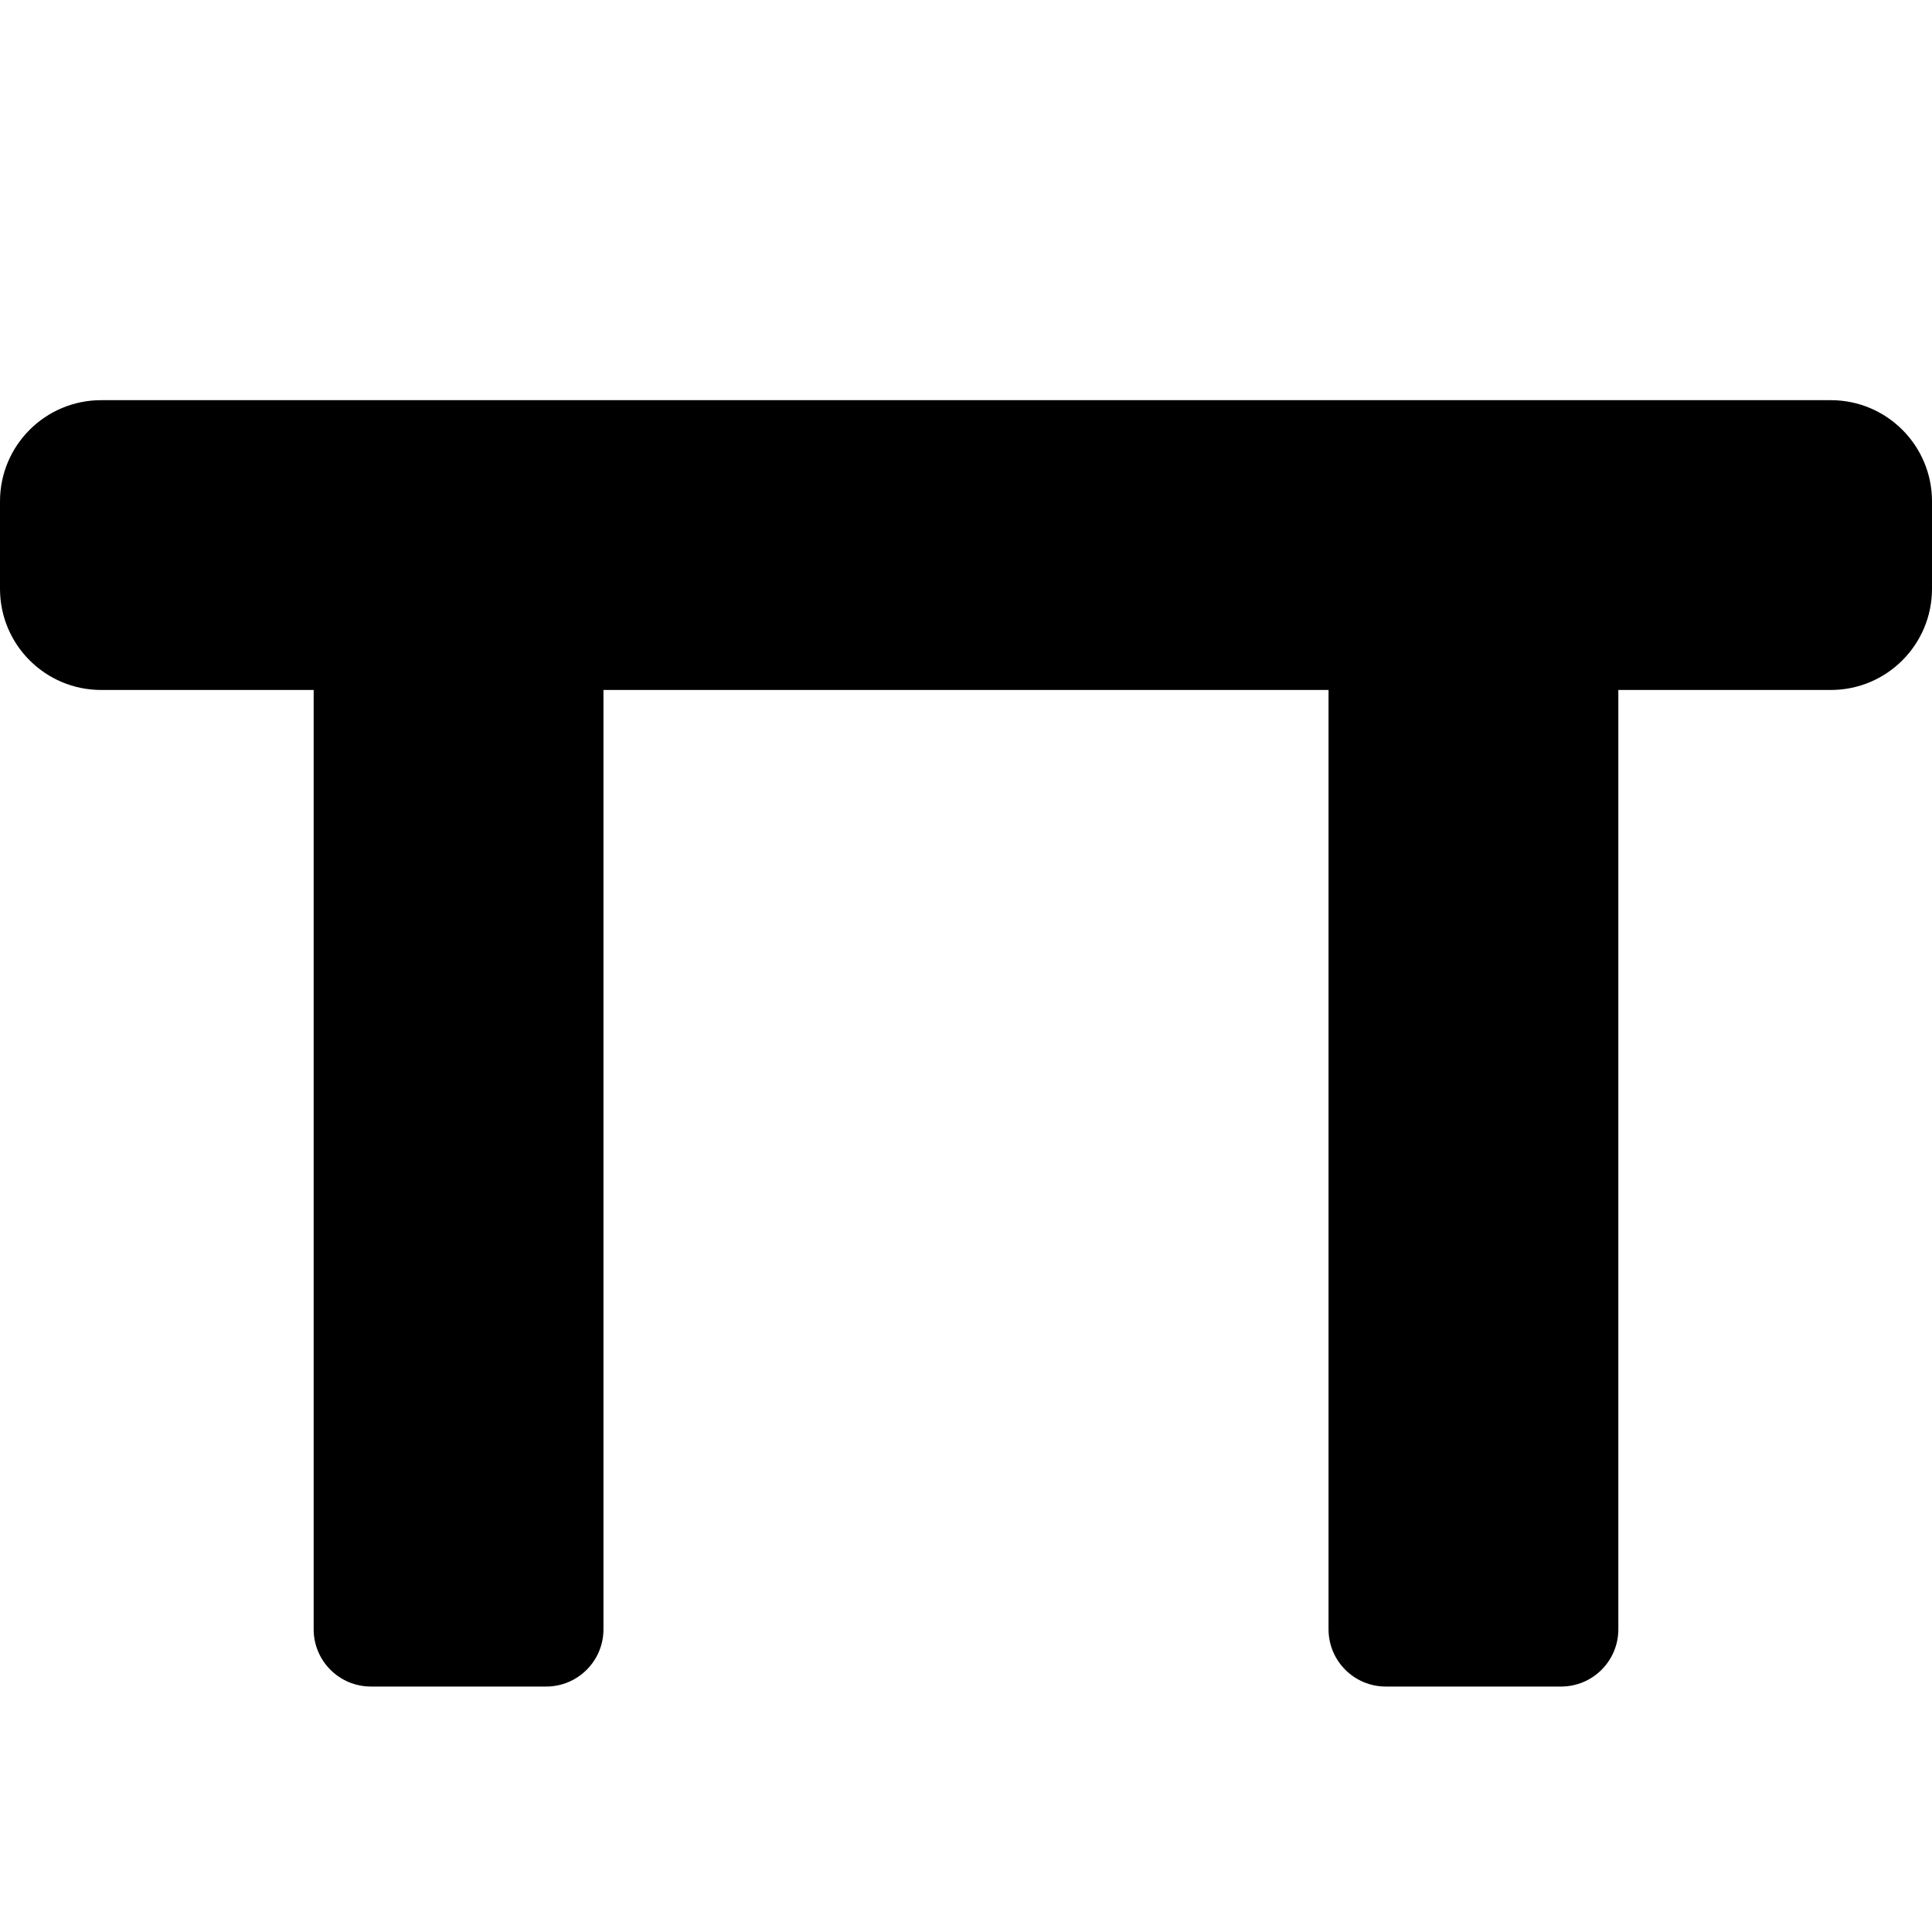
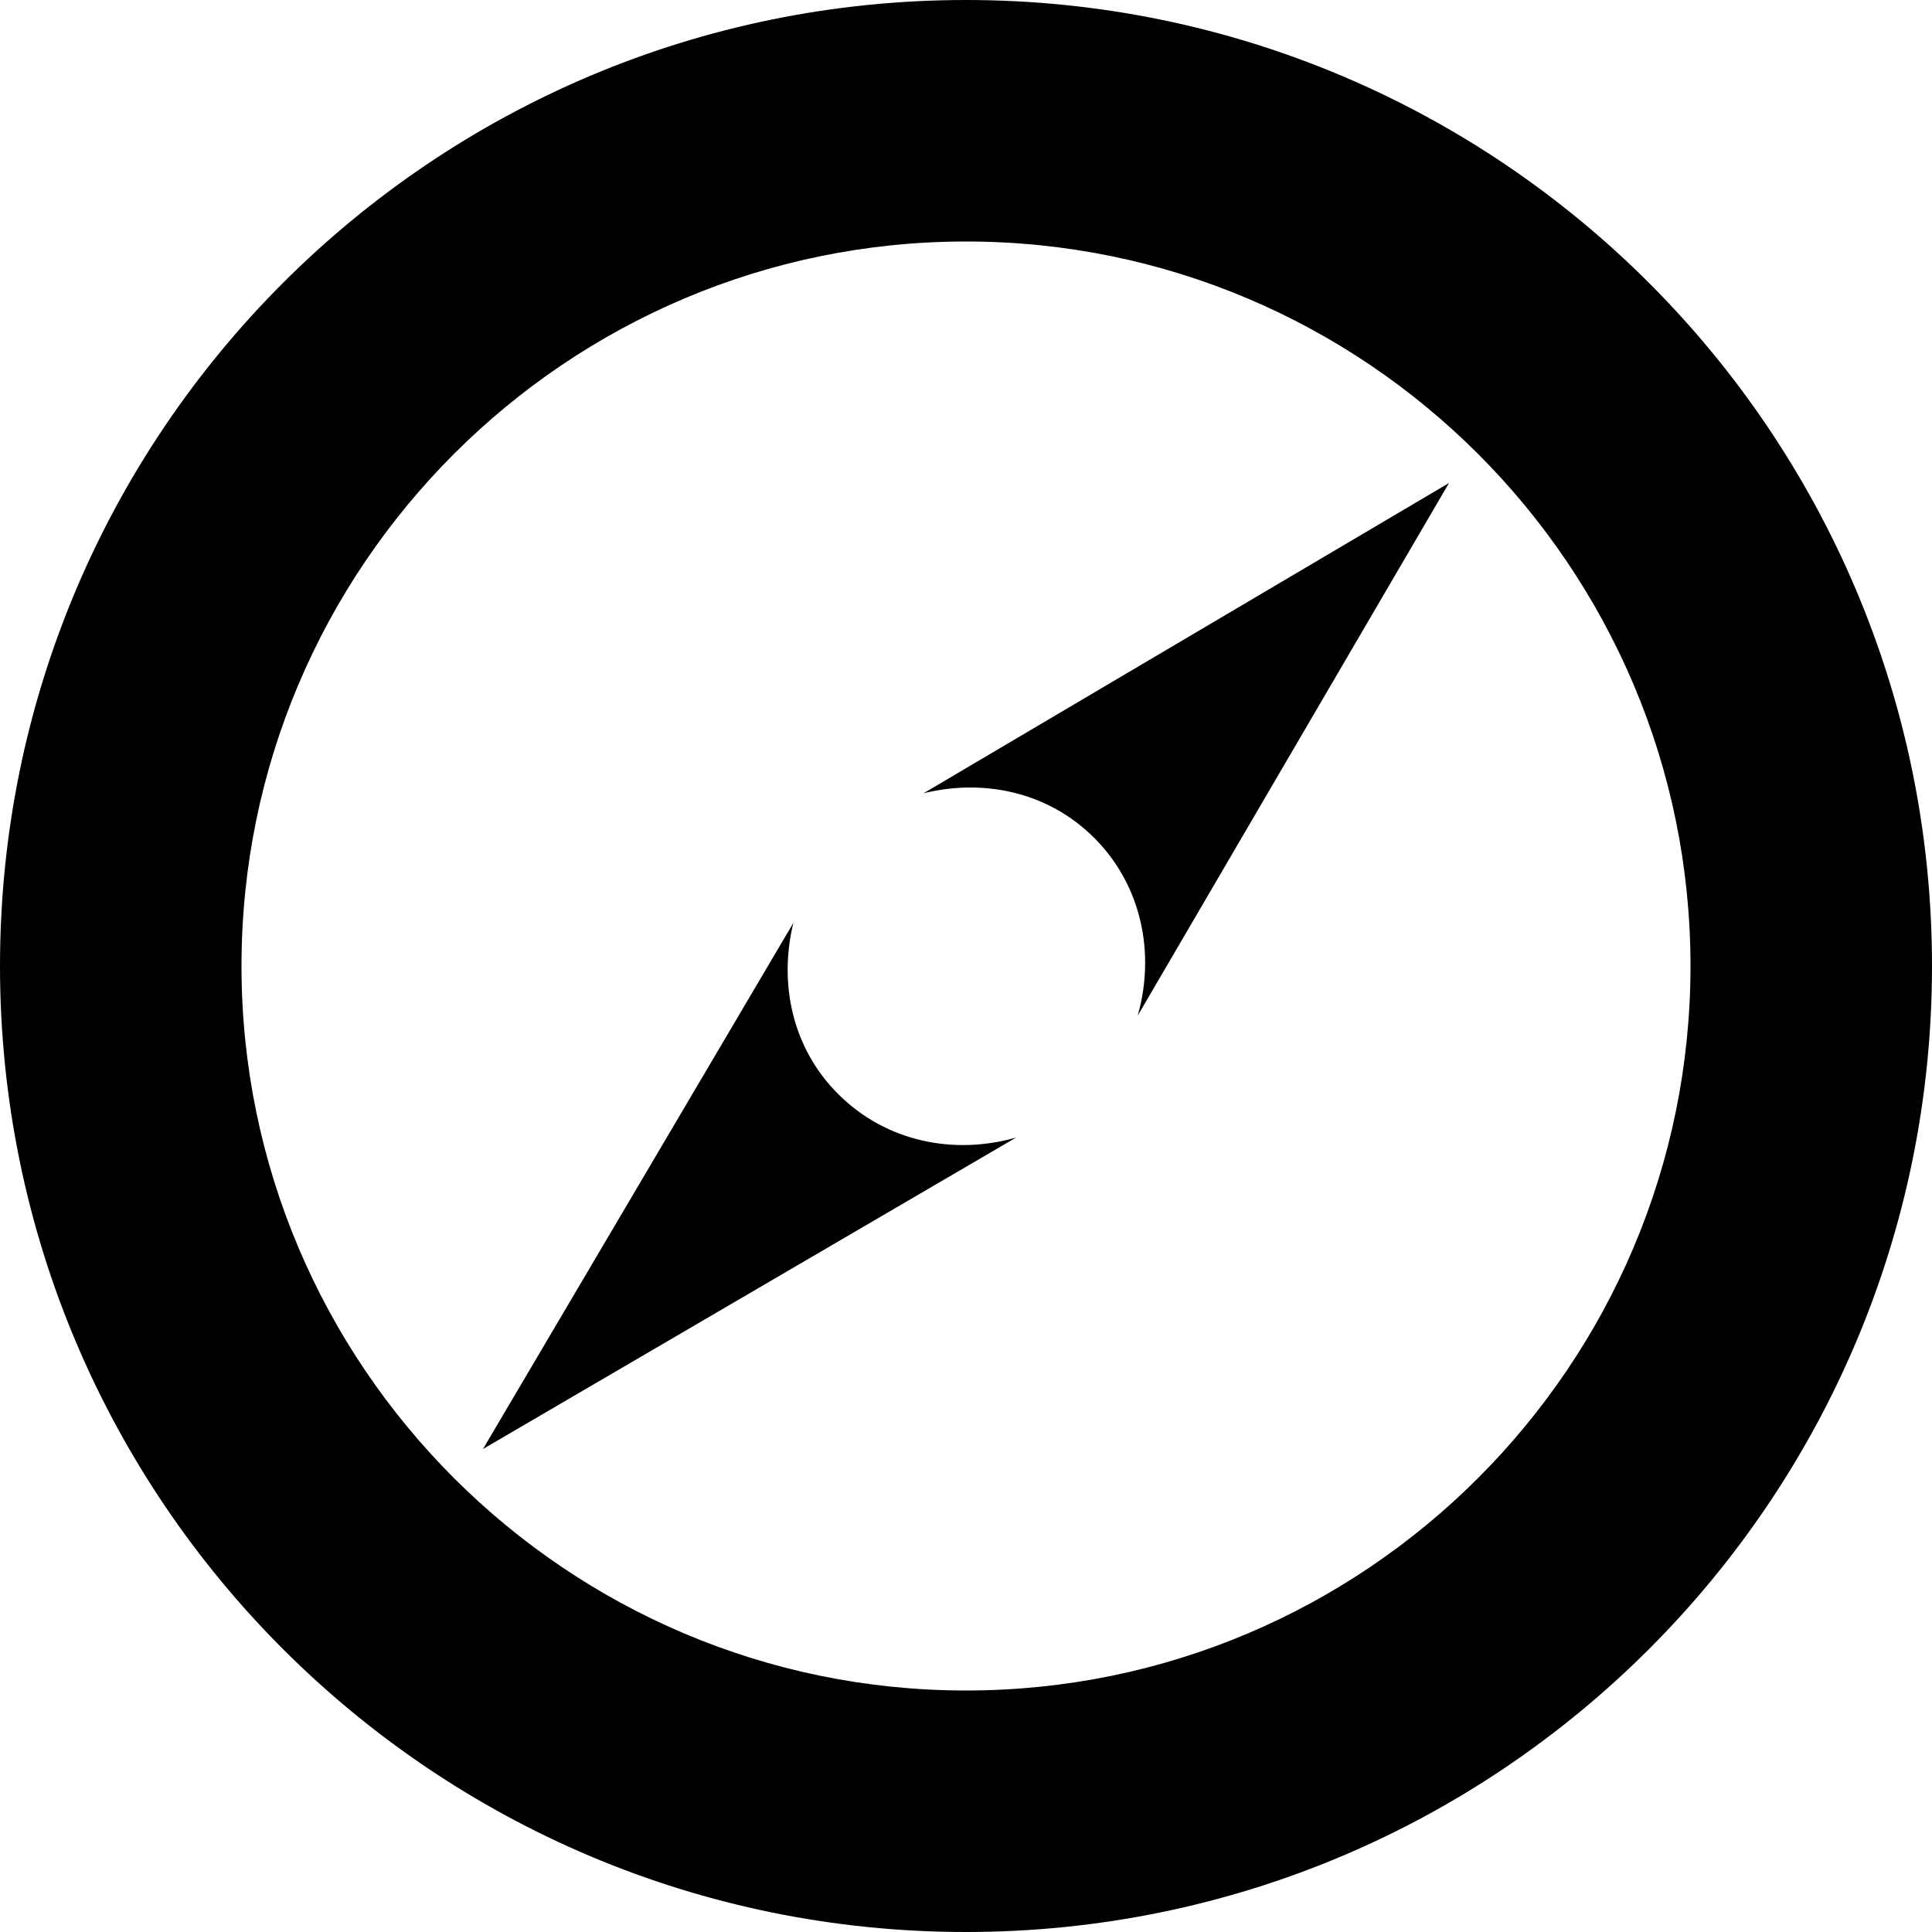
- <svg xmlns="http://www.w3.org/2000/svg" version="1.1" id="Layer_1" x="0px" y="0px" width="100" height="100" viewBox="0 0 100 100" enable-background="new 0 0 24 24" xml:space="preserve">
-   <defs id="defs7" />
-   <g id="g3799">
-     <rect transform="matrix(0,1,-1,0,0,0)" ry="5.237" y="-100" x="20.713" height="100" width="15" id="rect2982-3" style="fill:#000000;fill-opacity:1;stroke:none" />
-     <rect ry="2.963" y="30.728" x="68.765" height="56.567" width="15" id="rect2982" style="fill:#000000;fill-opacity:1;stroke:none" />
-     <rect ry="2.963" y="30.728" x="16.235" height="56.567" width="15" id="rect2982-5" style="fill:#000000;fill-opacity:1;stroke:none" />
+ <svg xmlns="http://www.w3.org/2000/svg" height="100" version="1.1" viewBox="0 0 100 100" width="100" x="0px" xml:space="preserve" y="0px" id="svg2">
+   <defs id="defs18" />
+   <g id="Layer_1" transform="scale(3.125,3.125)" style="fill:#000000" />
+   <g id="compass" transform="scale(3.125,3.125)" style="fill:#000000">
+     <g id="g6" style="fill:#000000">
+       <path d="M 16,4 C 22.617,4 28,9.383 28,16 28,22.617 22.617,28 16,28 9.383,28 4,22.617 4,16 4,9.383 9.383,4 16,4 M 16,0 C 7.164,0 0,7.164 0,16 0,24.836 7.164,32 16,32 24.836,32 32,24.836 32,16 32,7.164 24.836,0 16,0 l 0,0 z" style="fill:#000000" id="path8" />
+       <g id="g10" style="fill:#000000">
+         <path d="m 18.125,13.879 c 0.797,0.799 1.008,1.93 0.719,2.943 L 24,8 15.297,13.139 c 0.984,-0.243 2.058,-0.03 2.828,0.74 z" style="fill:#000000" id="path12" />
+         <path d="M 13.883,18.121 C 13.11,17.35 12.899,16.271 13.141,15.285 L 8,24 16.832,18.84 c -1.016,0.293 -2.148,0.082 -2.949,-0.719 z" style="fill:#000000" id="path14" />
+       </g>
+     </g>
  </g>
</svg>
